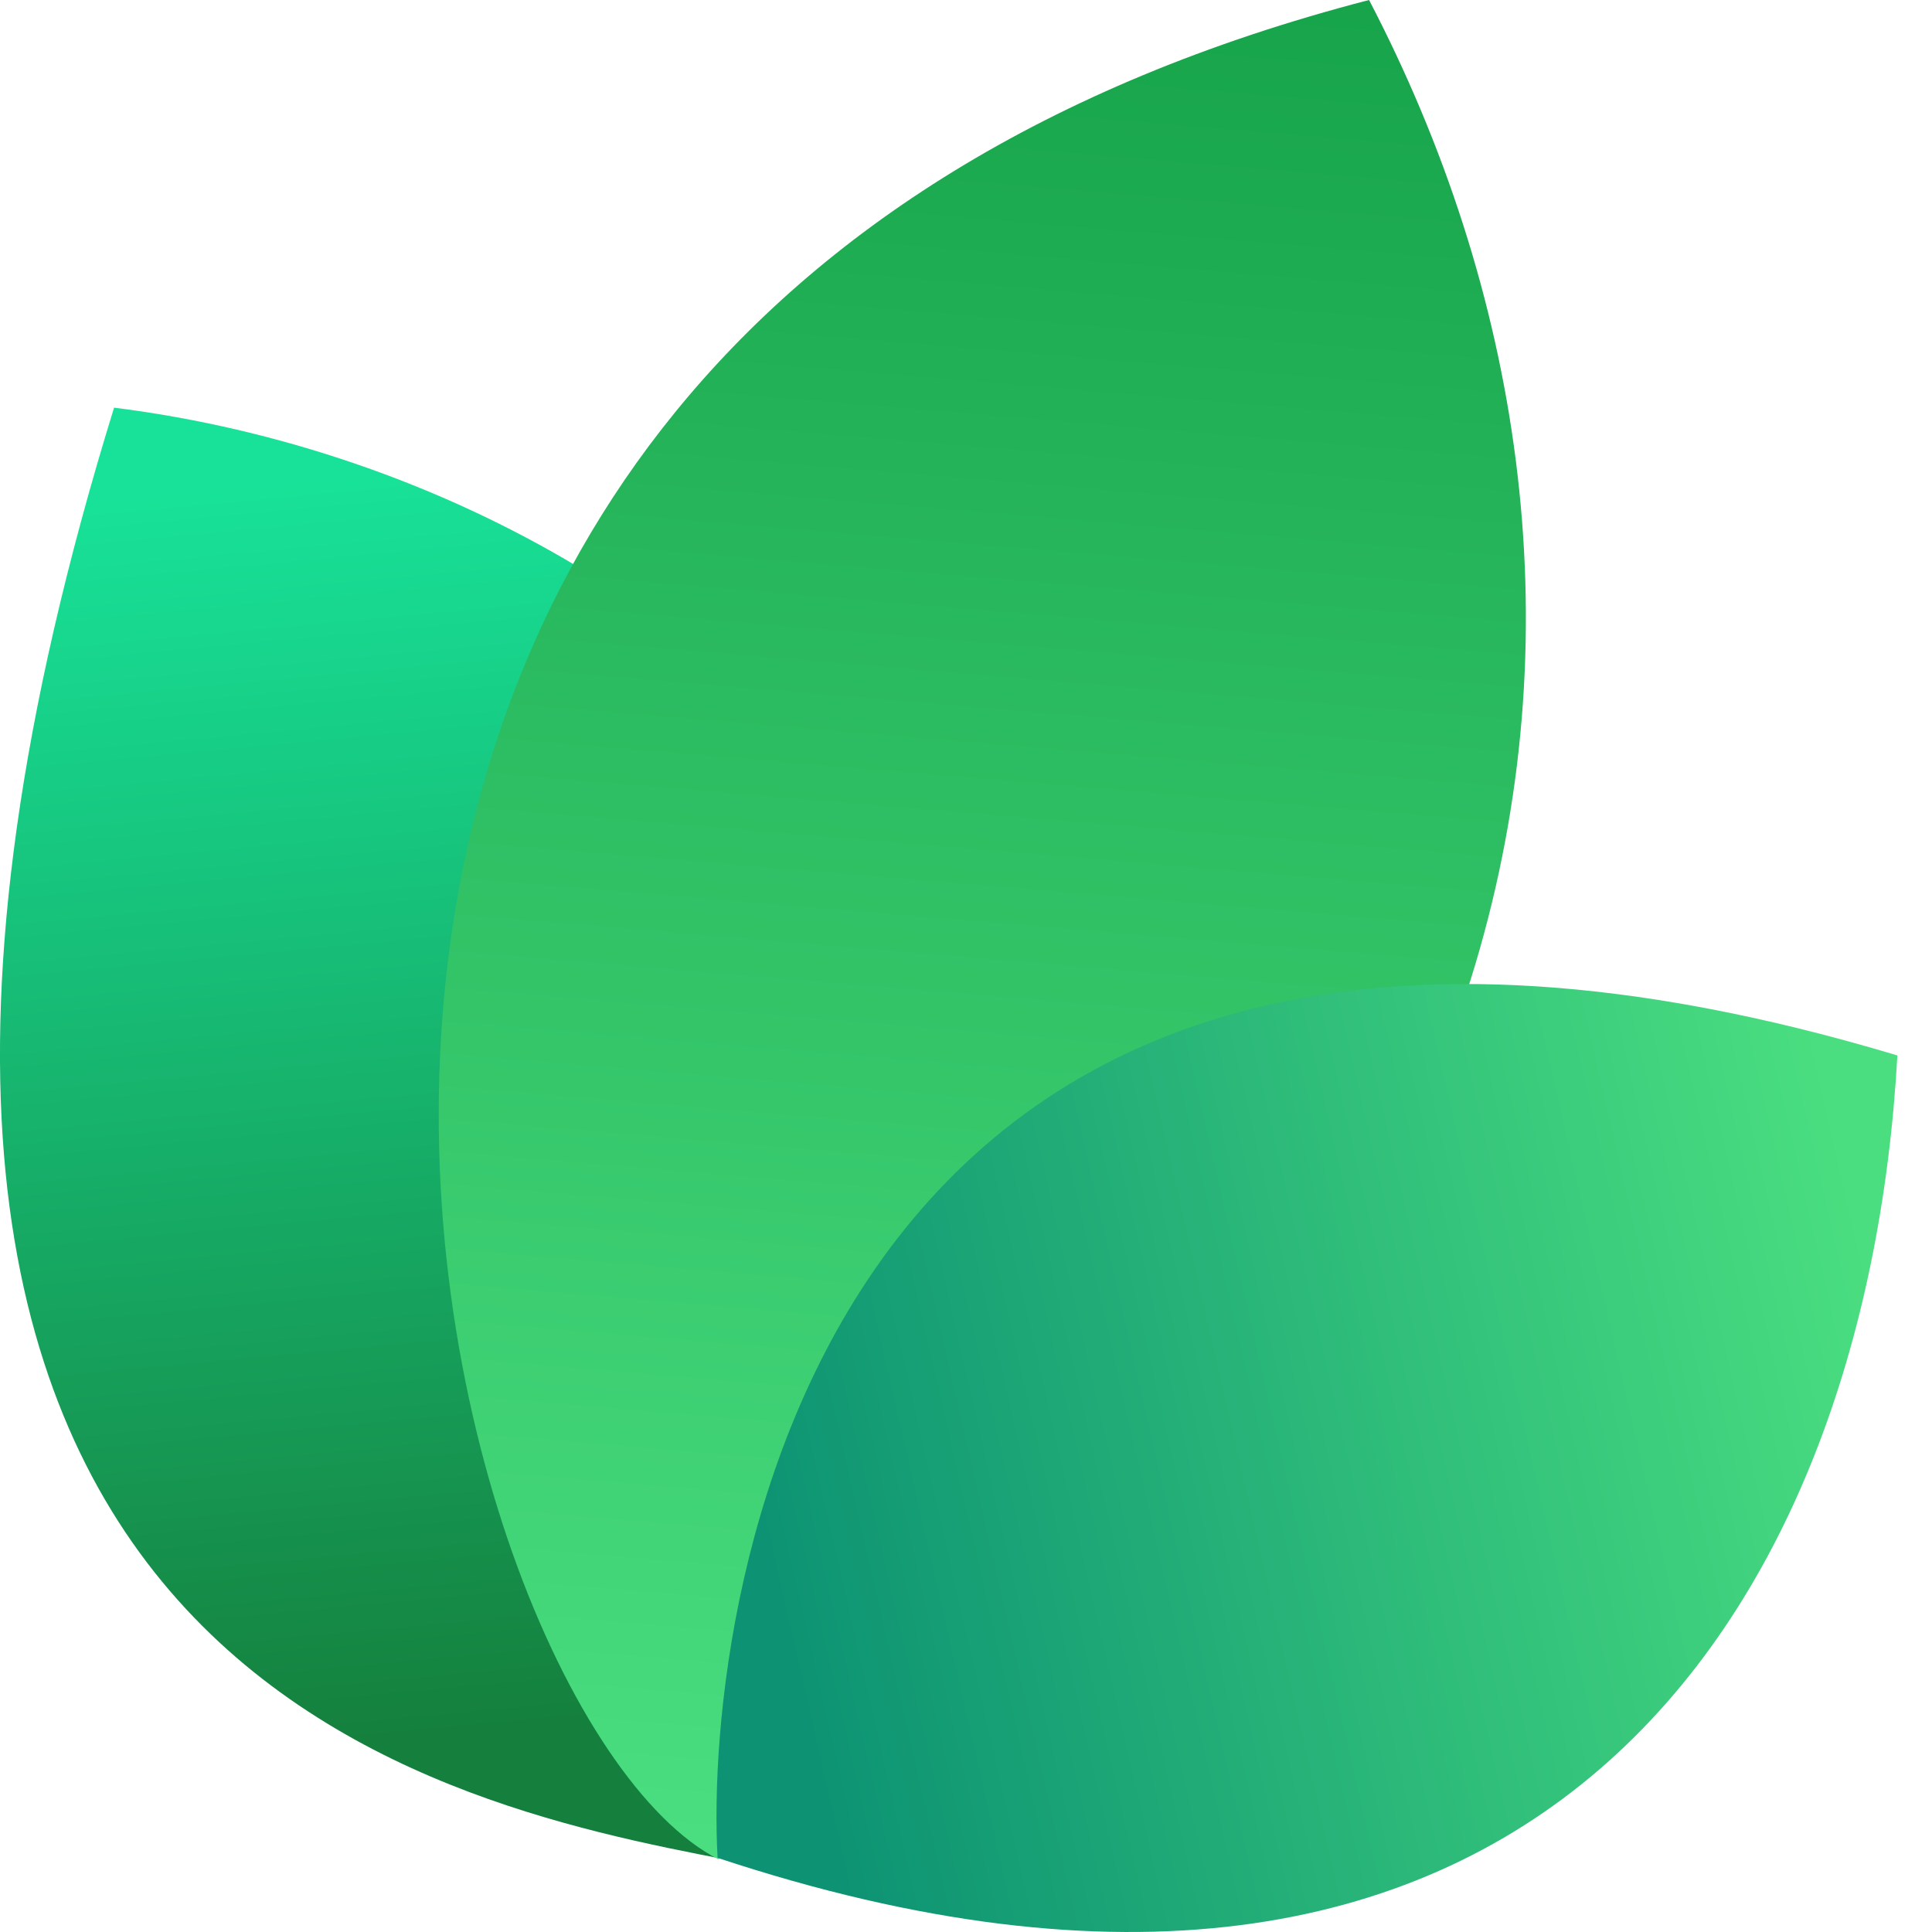
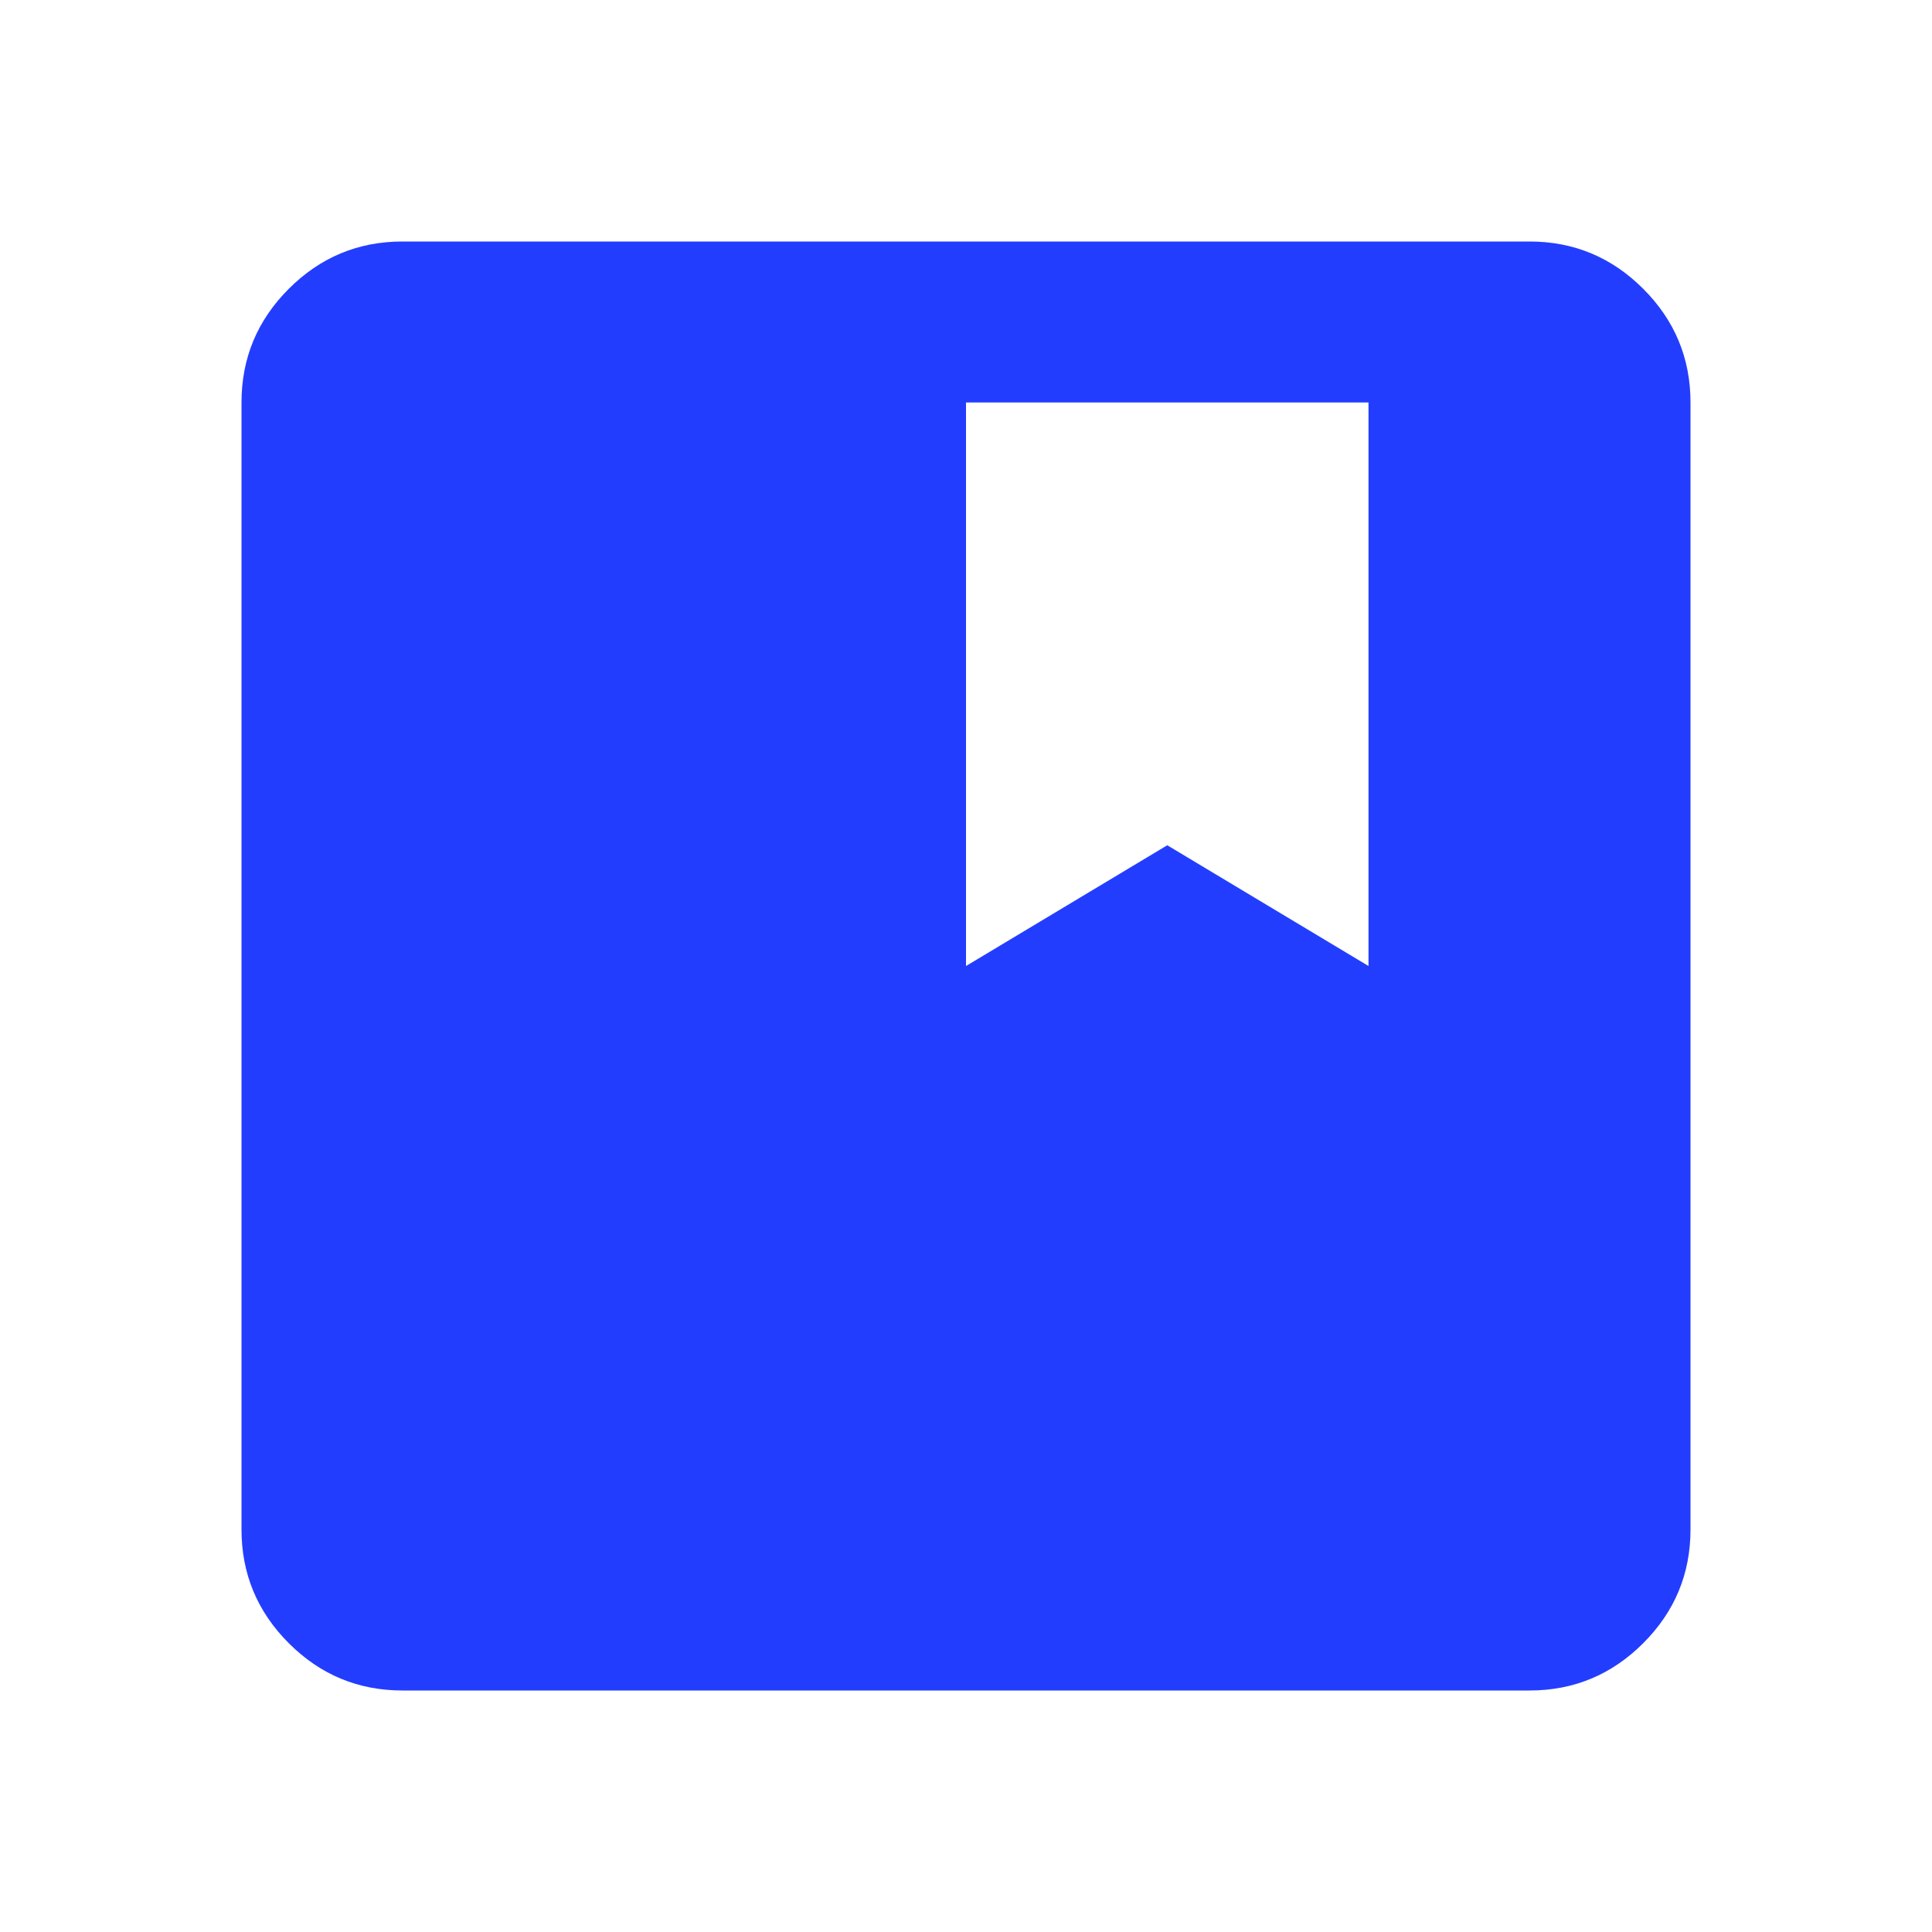
- <svg xmlns="http://www.w3.org/2000/svg" width="24" height="24" viewBox="0 0 24 24" fill="none">
-   <path d="M9.061 23.108C5.268 22.377 -3.391 20.627 1.417 5.064C9.634 6.099 16.973 14.064 9.061 23.108Z" fill="url(#paint0_linear_17557_2021)" />
-   <path d="M8.919 23.094C5.276 21.222 0.784 4.209 17.007 0C20.757 7.193 19.621 16.545 8.919 23.094Z" fill="url(#paint1_linear_17557_2021)" />
-   <path d="M8.914 23.079C8.735 19.882 10.159 9.085 23.57 13.111C23.181 20.123 18.984 26.418 8.914 23.079Z" fill="url(#paint2_linear_17557_2021)" />
-   <defs>
-     <linearGradient id="paint0_linear_17557_2021" x1="3.776" y1="5.916" x2="5.232" y2="21.559" gradientUnits="userSpaceOnUse">
-       <stop stop-color="#18E299" />
-       <stop offset="1" stop-color="#15803D" />
-     </linearGradient>
-     <linearGradient id="paint1_linear_17557_2021" x1="12.171" y1="-0.718" x2="10.19" y2="22.983" gradientUnits="userSpaceOnUse">
-       <stop stop-color="#16A34A" />
-       <stop offset="1" stop-color="#4ADE80" />
-     </linearGradient>
-     <linearGradient id="paint2_linear_17557_2021" x1="23.133" y1="15.353" x2="9.338" y2="18.52" gradientUnits="userSpaceOnUse">
-       <stop stop-color="#4ADE80" />
-       <stop offset="1" stop-color="#0D9373" />
-     </linearGradient>
-   </defs>
+ <svg xmlns="http://www.w3.org/2000/svg" height="24px" viewBox="0 -960 960 960" width="24px" fill="#233DFF">
+   <path d="M200-120q-33 0-56.5-23.5T120-200v-560q0-33 23.5-56.5T200-840h560q33 0 56.5 23.5T840-760v560q0 33-23.5 56.5T760-120H200Zm280-360 100-60 100 60v-280H480v280Z" />
</svg>
